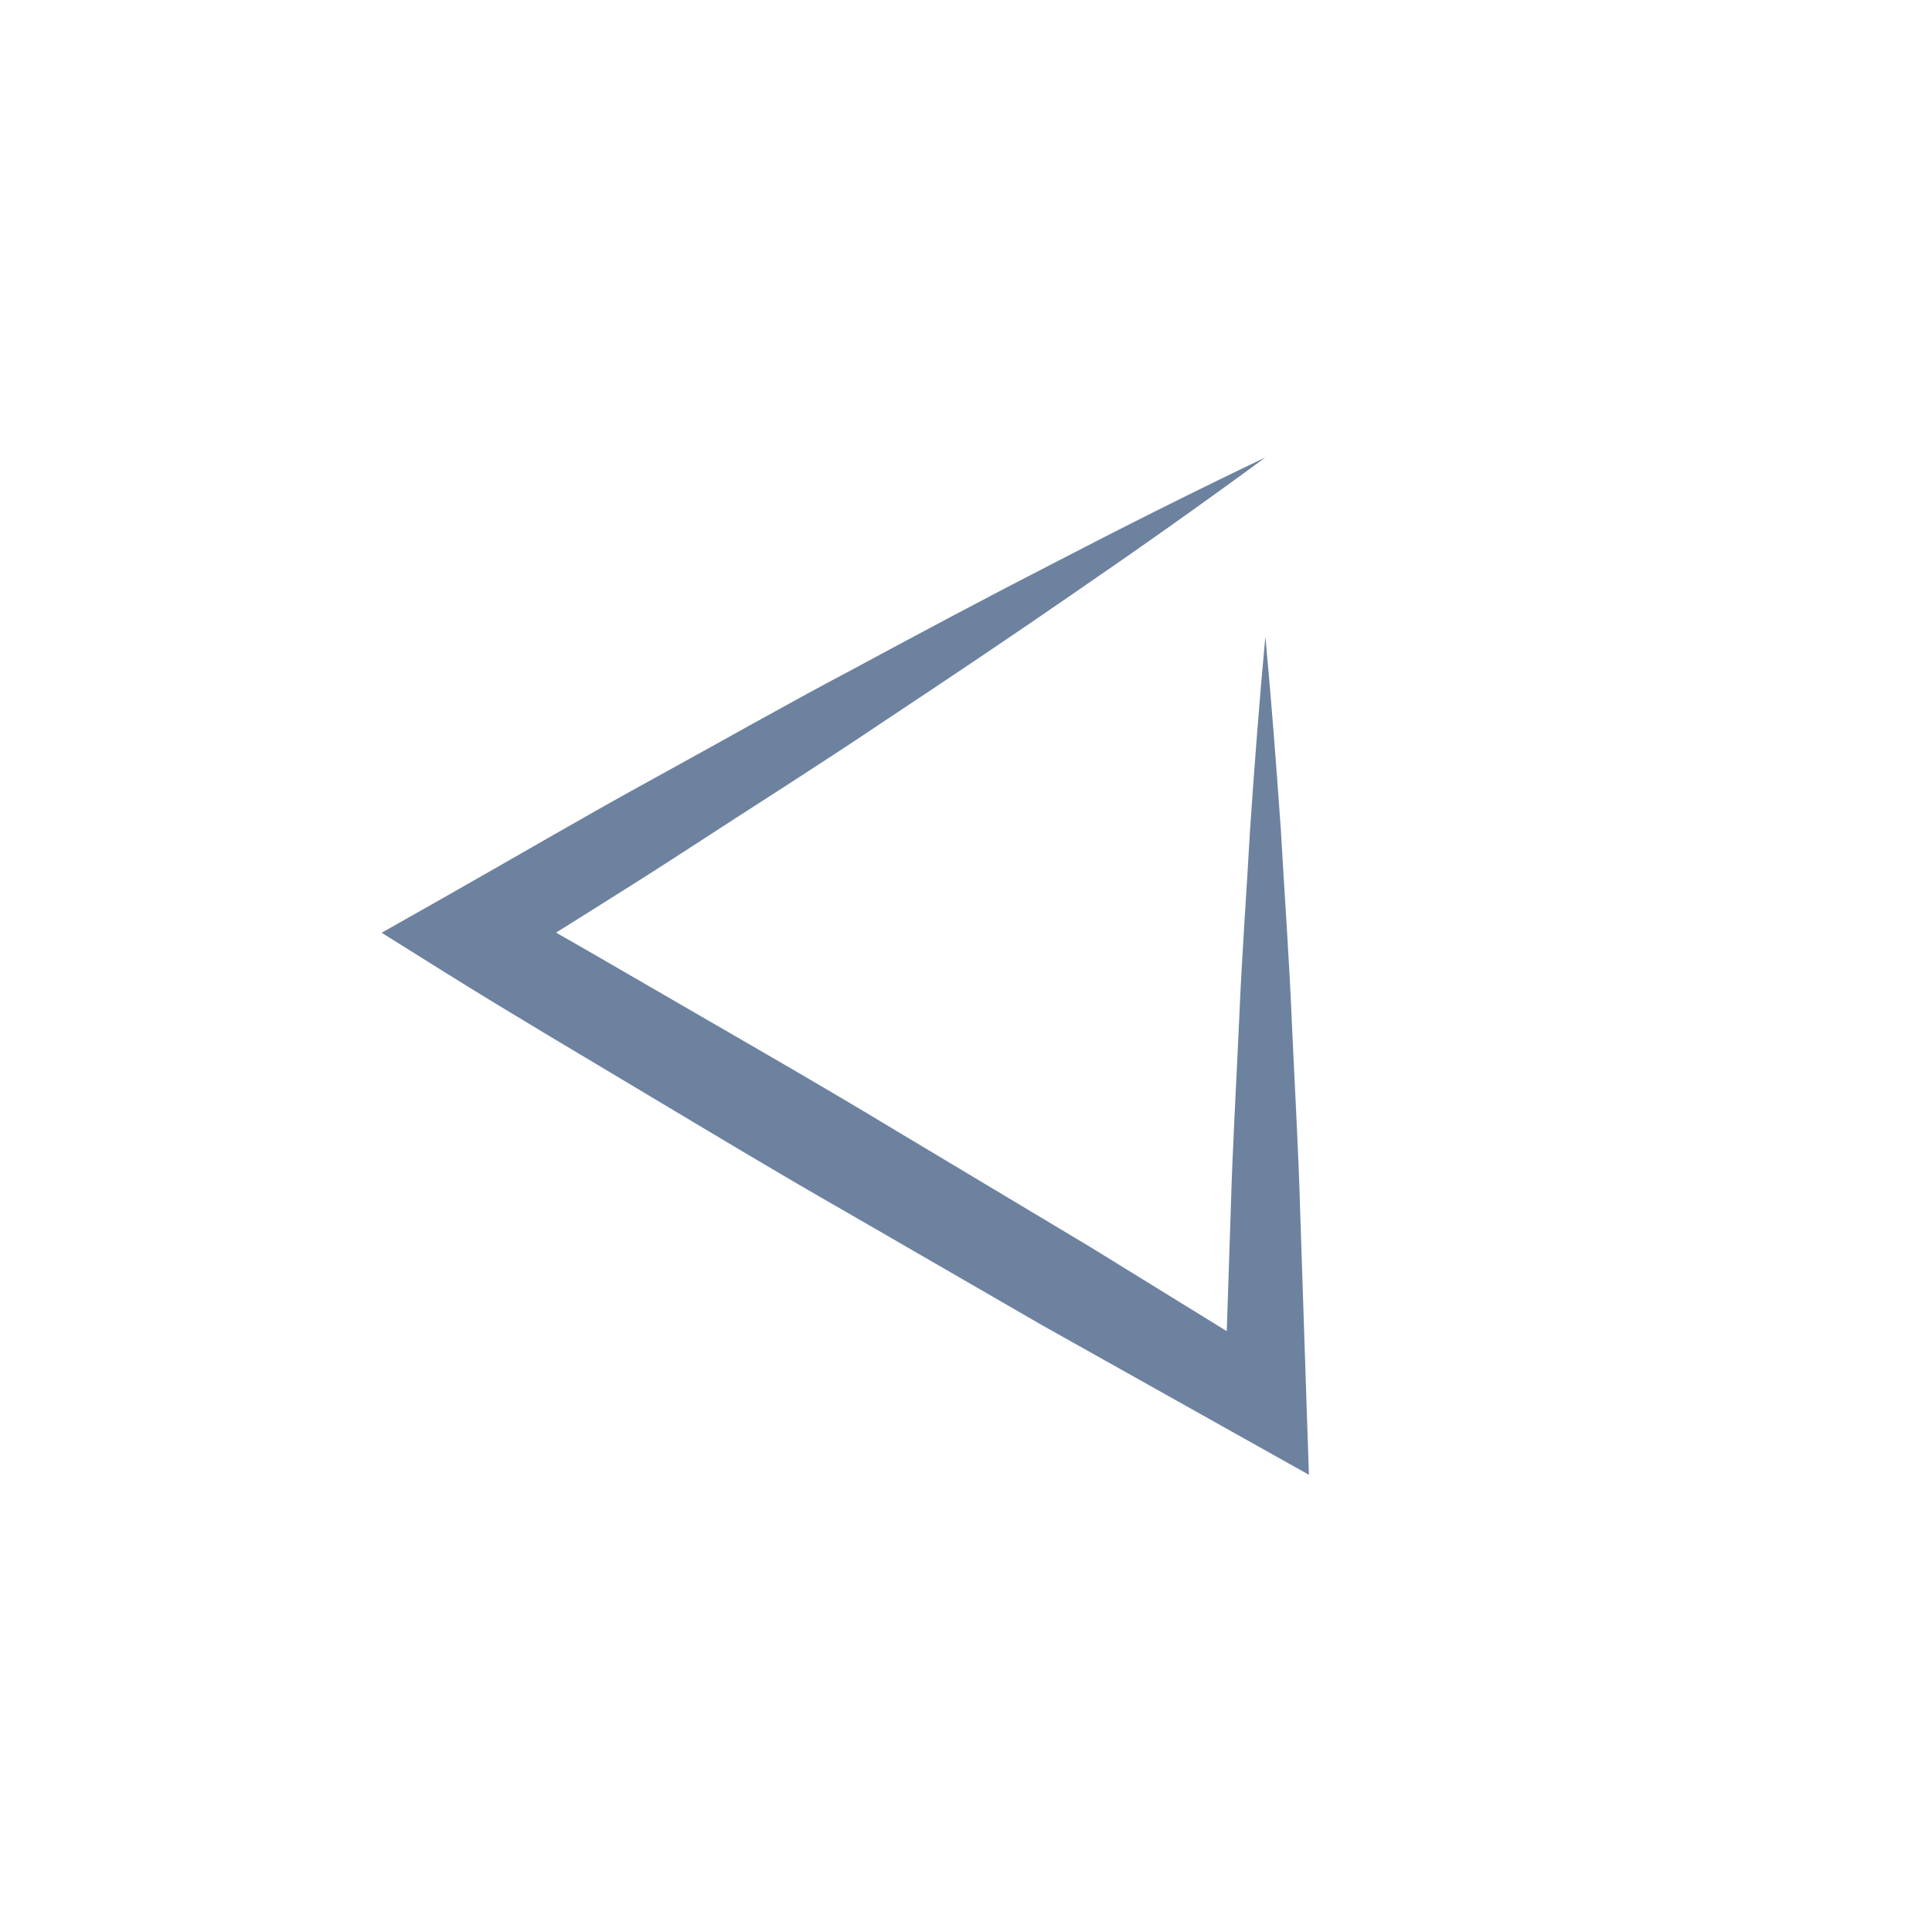
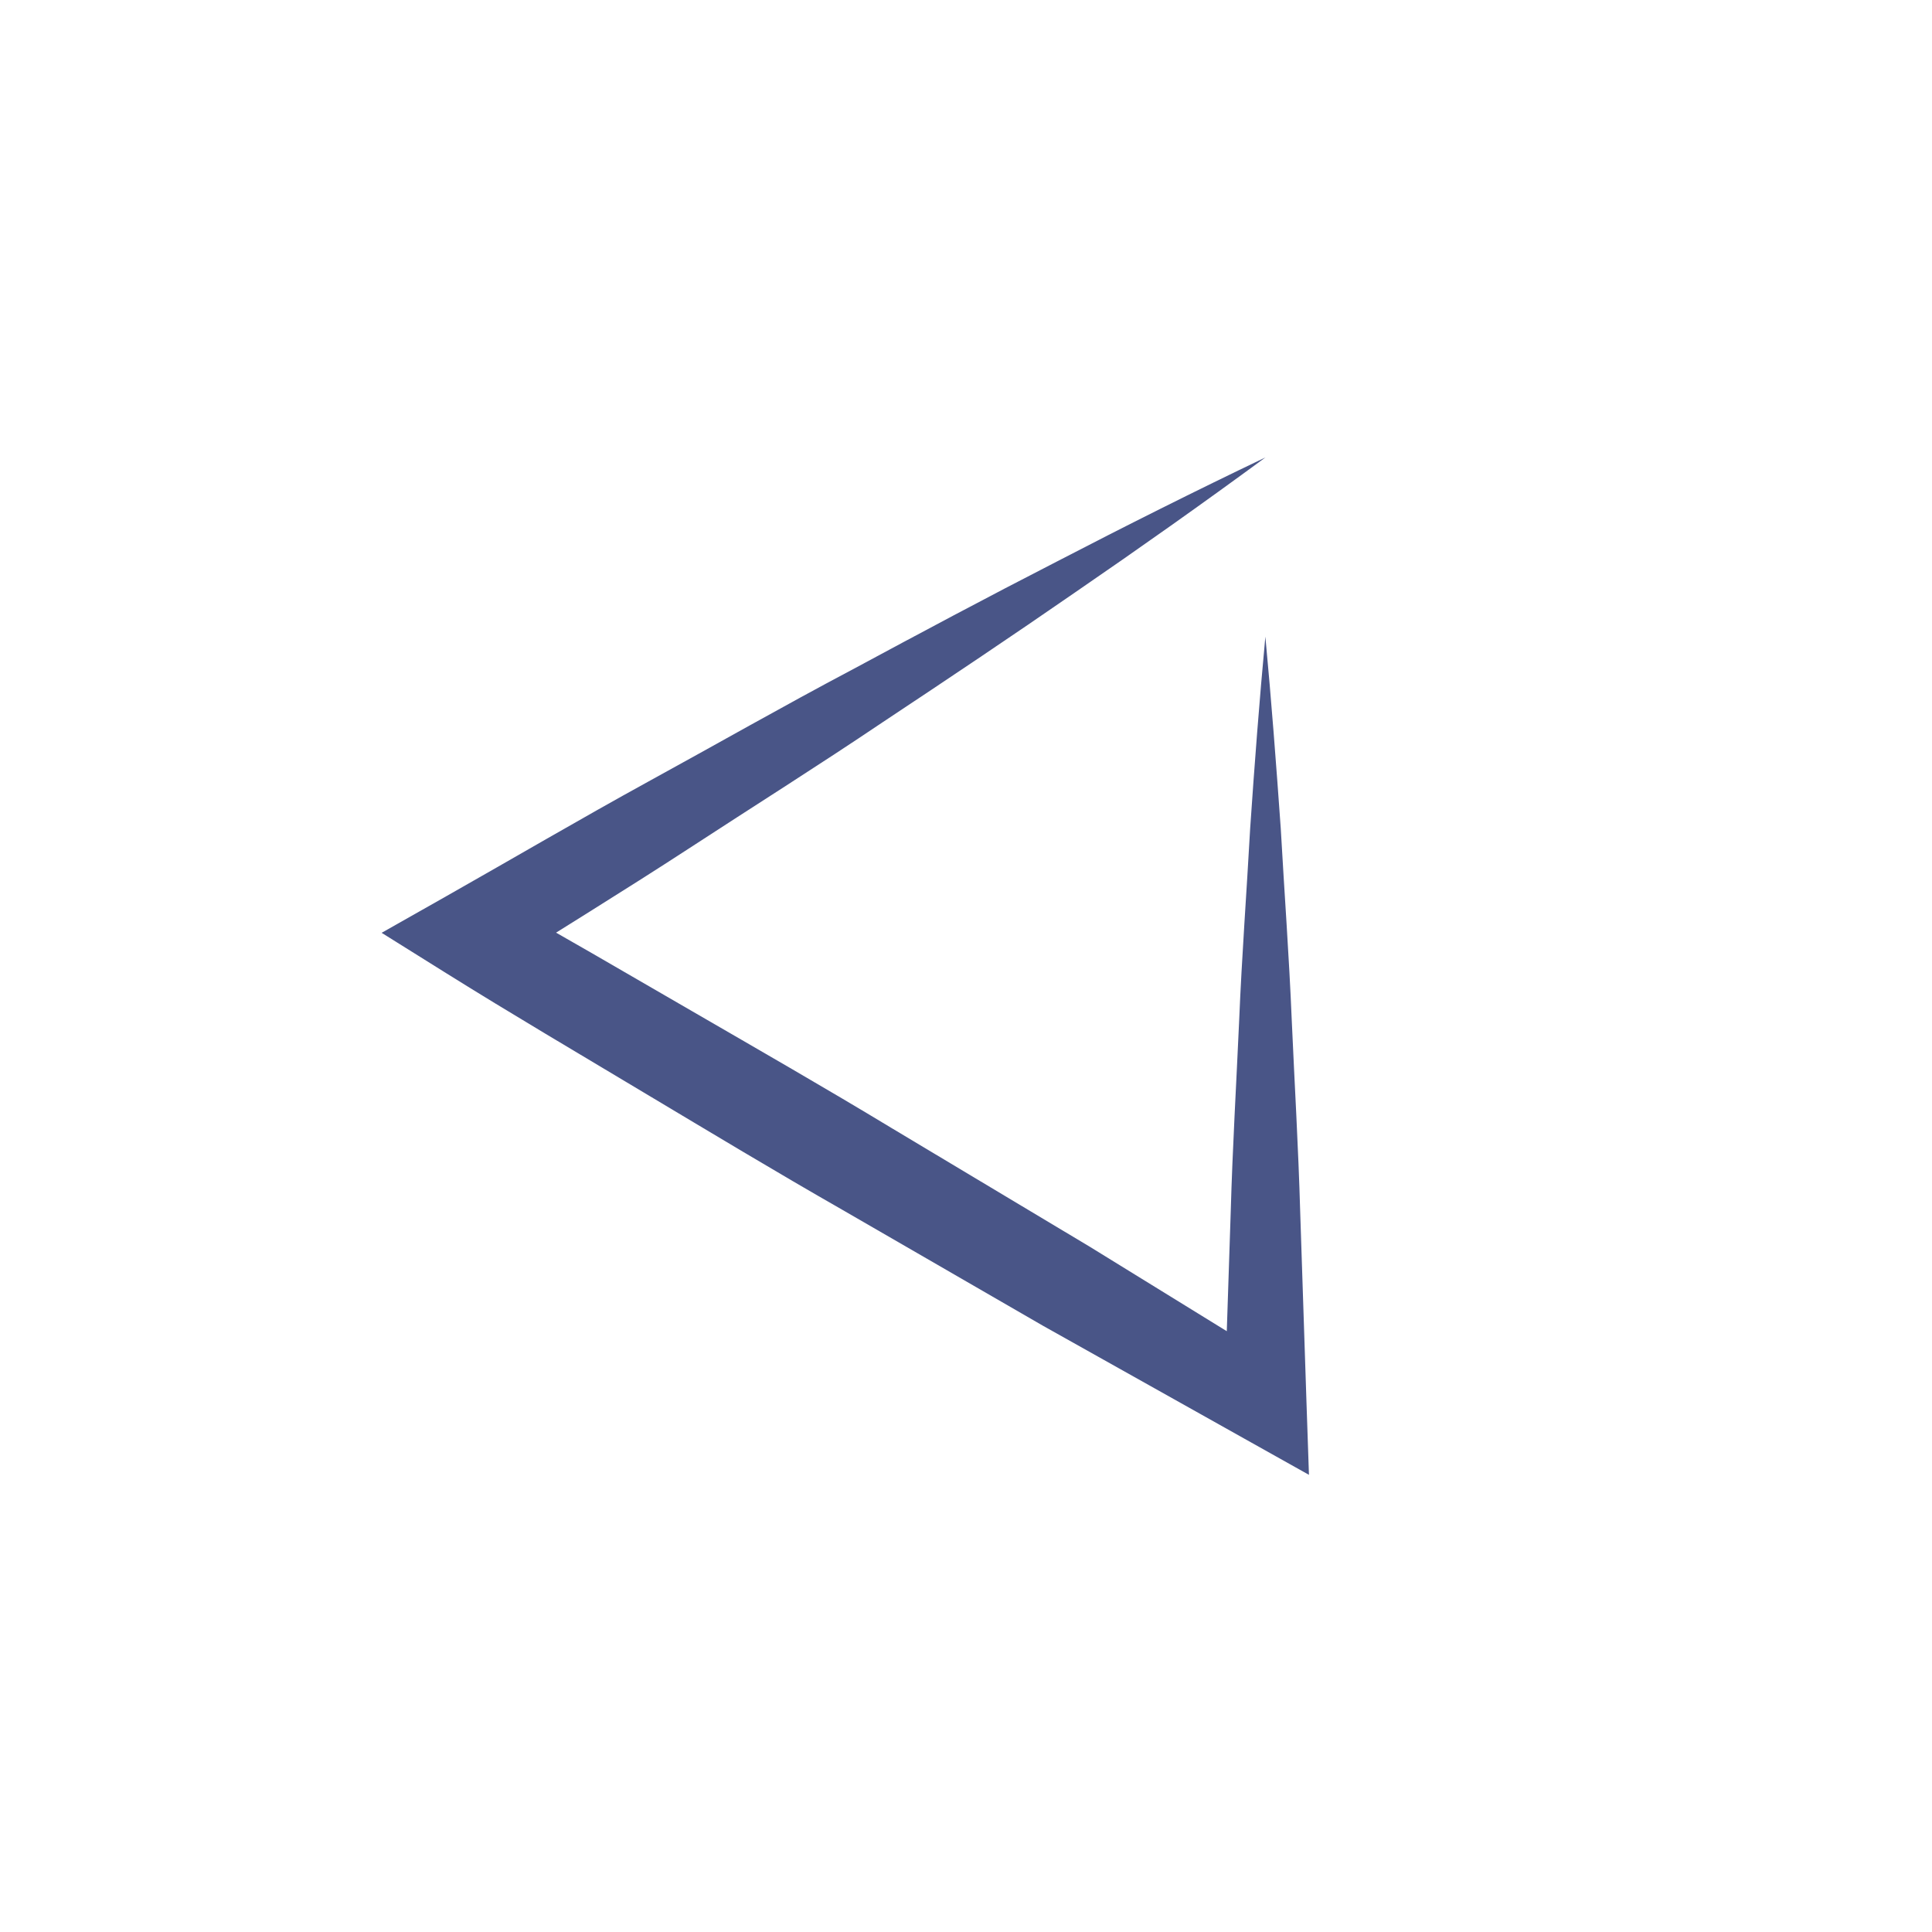
<svg xmlns="http://www.w3.org/2000/svg" version="1.1" id="Layer_1" x="0px" y="0px" width="80px" height="80px" viewBox="0 0 80 80" enable-background="new 0 0 80 80" xml:space="preserve">
  <g>
-     <path fill="#6D829F" d="M52.396,26.363c0.25,2.645,0.449,5.289,0.637,7.935c0.148,2.645,0.346,5.29,0.455,7.935   c0.117,2.646,0.275,5.291,0.35,7.937l0.262,7.937l0.1,2.961l-2.665-1.493l-8.349-4.681l-8.283-4.787   c-2.77-1.582-5.499-3.23-8.237-4.865c-2.735-1.641-5.485-3.256-8.19-4.947l-2.673-1.671l2.66-1.506   c2.789-1.579,5.552-3.202,8.363-4.746c2.813-1.54,5.595-3.13,8.432-4.629c2.824-1.522,5.654-3.033,8.514-4.498   c2.85-1.479,5.723-2.918,8.627-4.306c-2.594,1.907-5.219,3.762-7.865,5.577c-2.641,1.828-5.308,3.612-7.98,5.384   c-2.66,1.794-5.375,3.499-8.06,5.252c-2.688,1.75-5.421,3.422-8.129,5.137l-0.014-3.178c2.792,1.542,5.54,3.162,8.303,4.756   c2.759,1.599,5.525,3.184,8.255,4.836l8.208,4.915l8.146,5.022l-2.564,1.467l0.262-7.936c0.074-2.646,0.232-5.29,0.35-7.936   c0.109-2.646,0.308-5.29,0.455-7.936C51.947,31.652,52.148,29.008,52.396,26.363z" />
+     <path fill="#495587" d="M52.396,26.363c0.25,2.645,0.449,5.289,0.637,7.935c0.148,2.645,0.346,5.29,0.455,7.935   c0.117,2.646,0.275,5.291,0.35,7.938l0.262,7.938l0.101,2.961l-2.665-1.493l-8.35-4.681l-8.283-4.787   c-2.77-1.582-5.499-3.23-8.237-4.865c-2.735-1.641-5.485-3.256-8.19-4.947l-2.673-1.671l2.66-1.506   c2.789-1.579,5.552-3.202,8.363-4.746c2.813-1.54,5.595-3.13,8.432-4.629c2.824-1.522,5.654-3.033,8.514-4.498   c2.851-1.479,5.724-2.918,8.627-4.306c-2.594,1.907-5.219,3.762-7.864,5.577c-2.642,1.828-5.308,3.612-7.98,5.384   c-2.66,1.794-5.375,3.499-8.06,5.252c-2.688,1.75-5.421,3.422-8.129,5.137l-0.014-3.178c2.792,1.542,5.54,3.162,8.303,4.756   c2.759,1.599,5.525,3.184,8.255,4.836l8.208,4.915l8.146,5.022l-2.564,1.467l0.262-7.937c0.074-2.646,0.232-5.29,0.35-7.937   c0.109-2.646,0.309-5.29,0.455-7.936C51.947,31.652,52.148,29.008,52.396,26.363z" />
  </g>
</svg>
